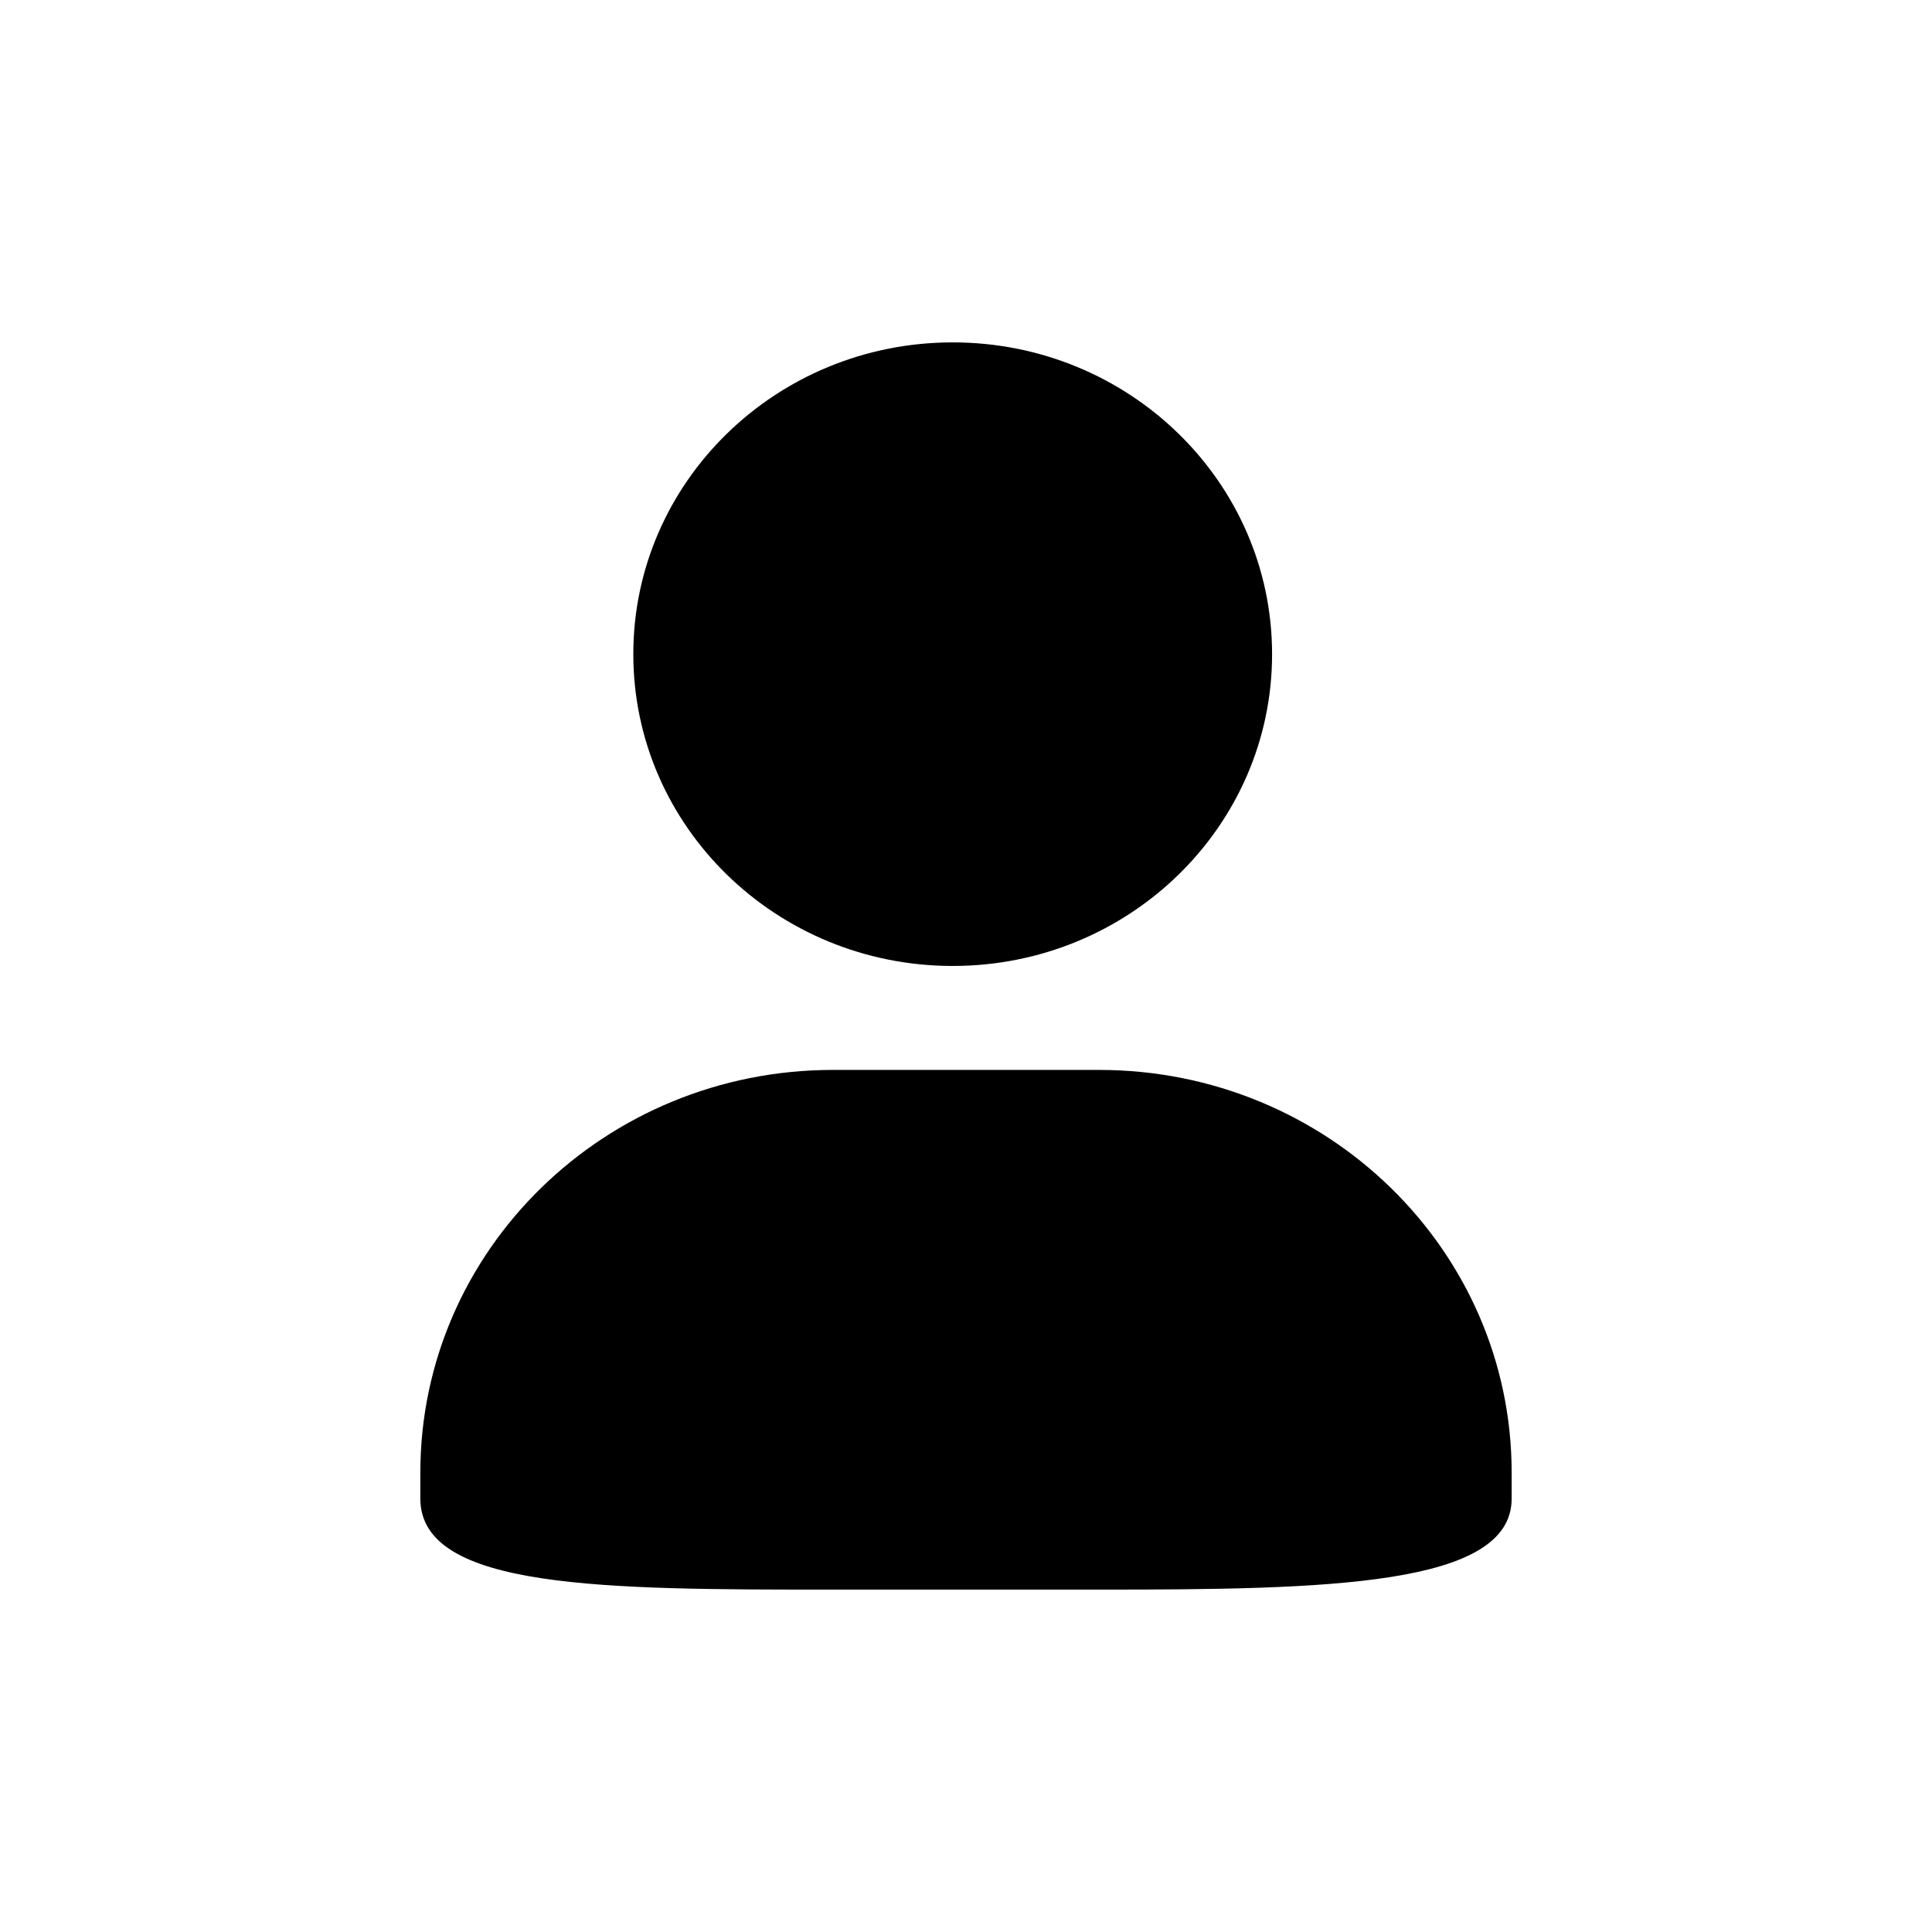
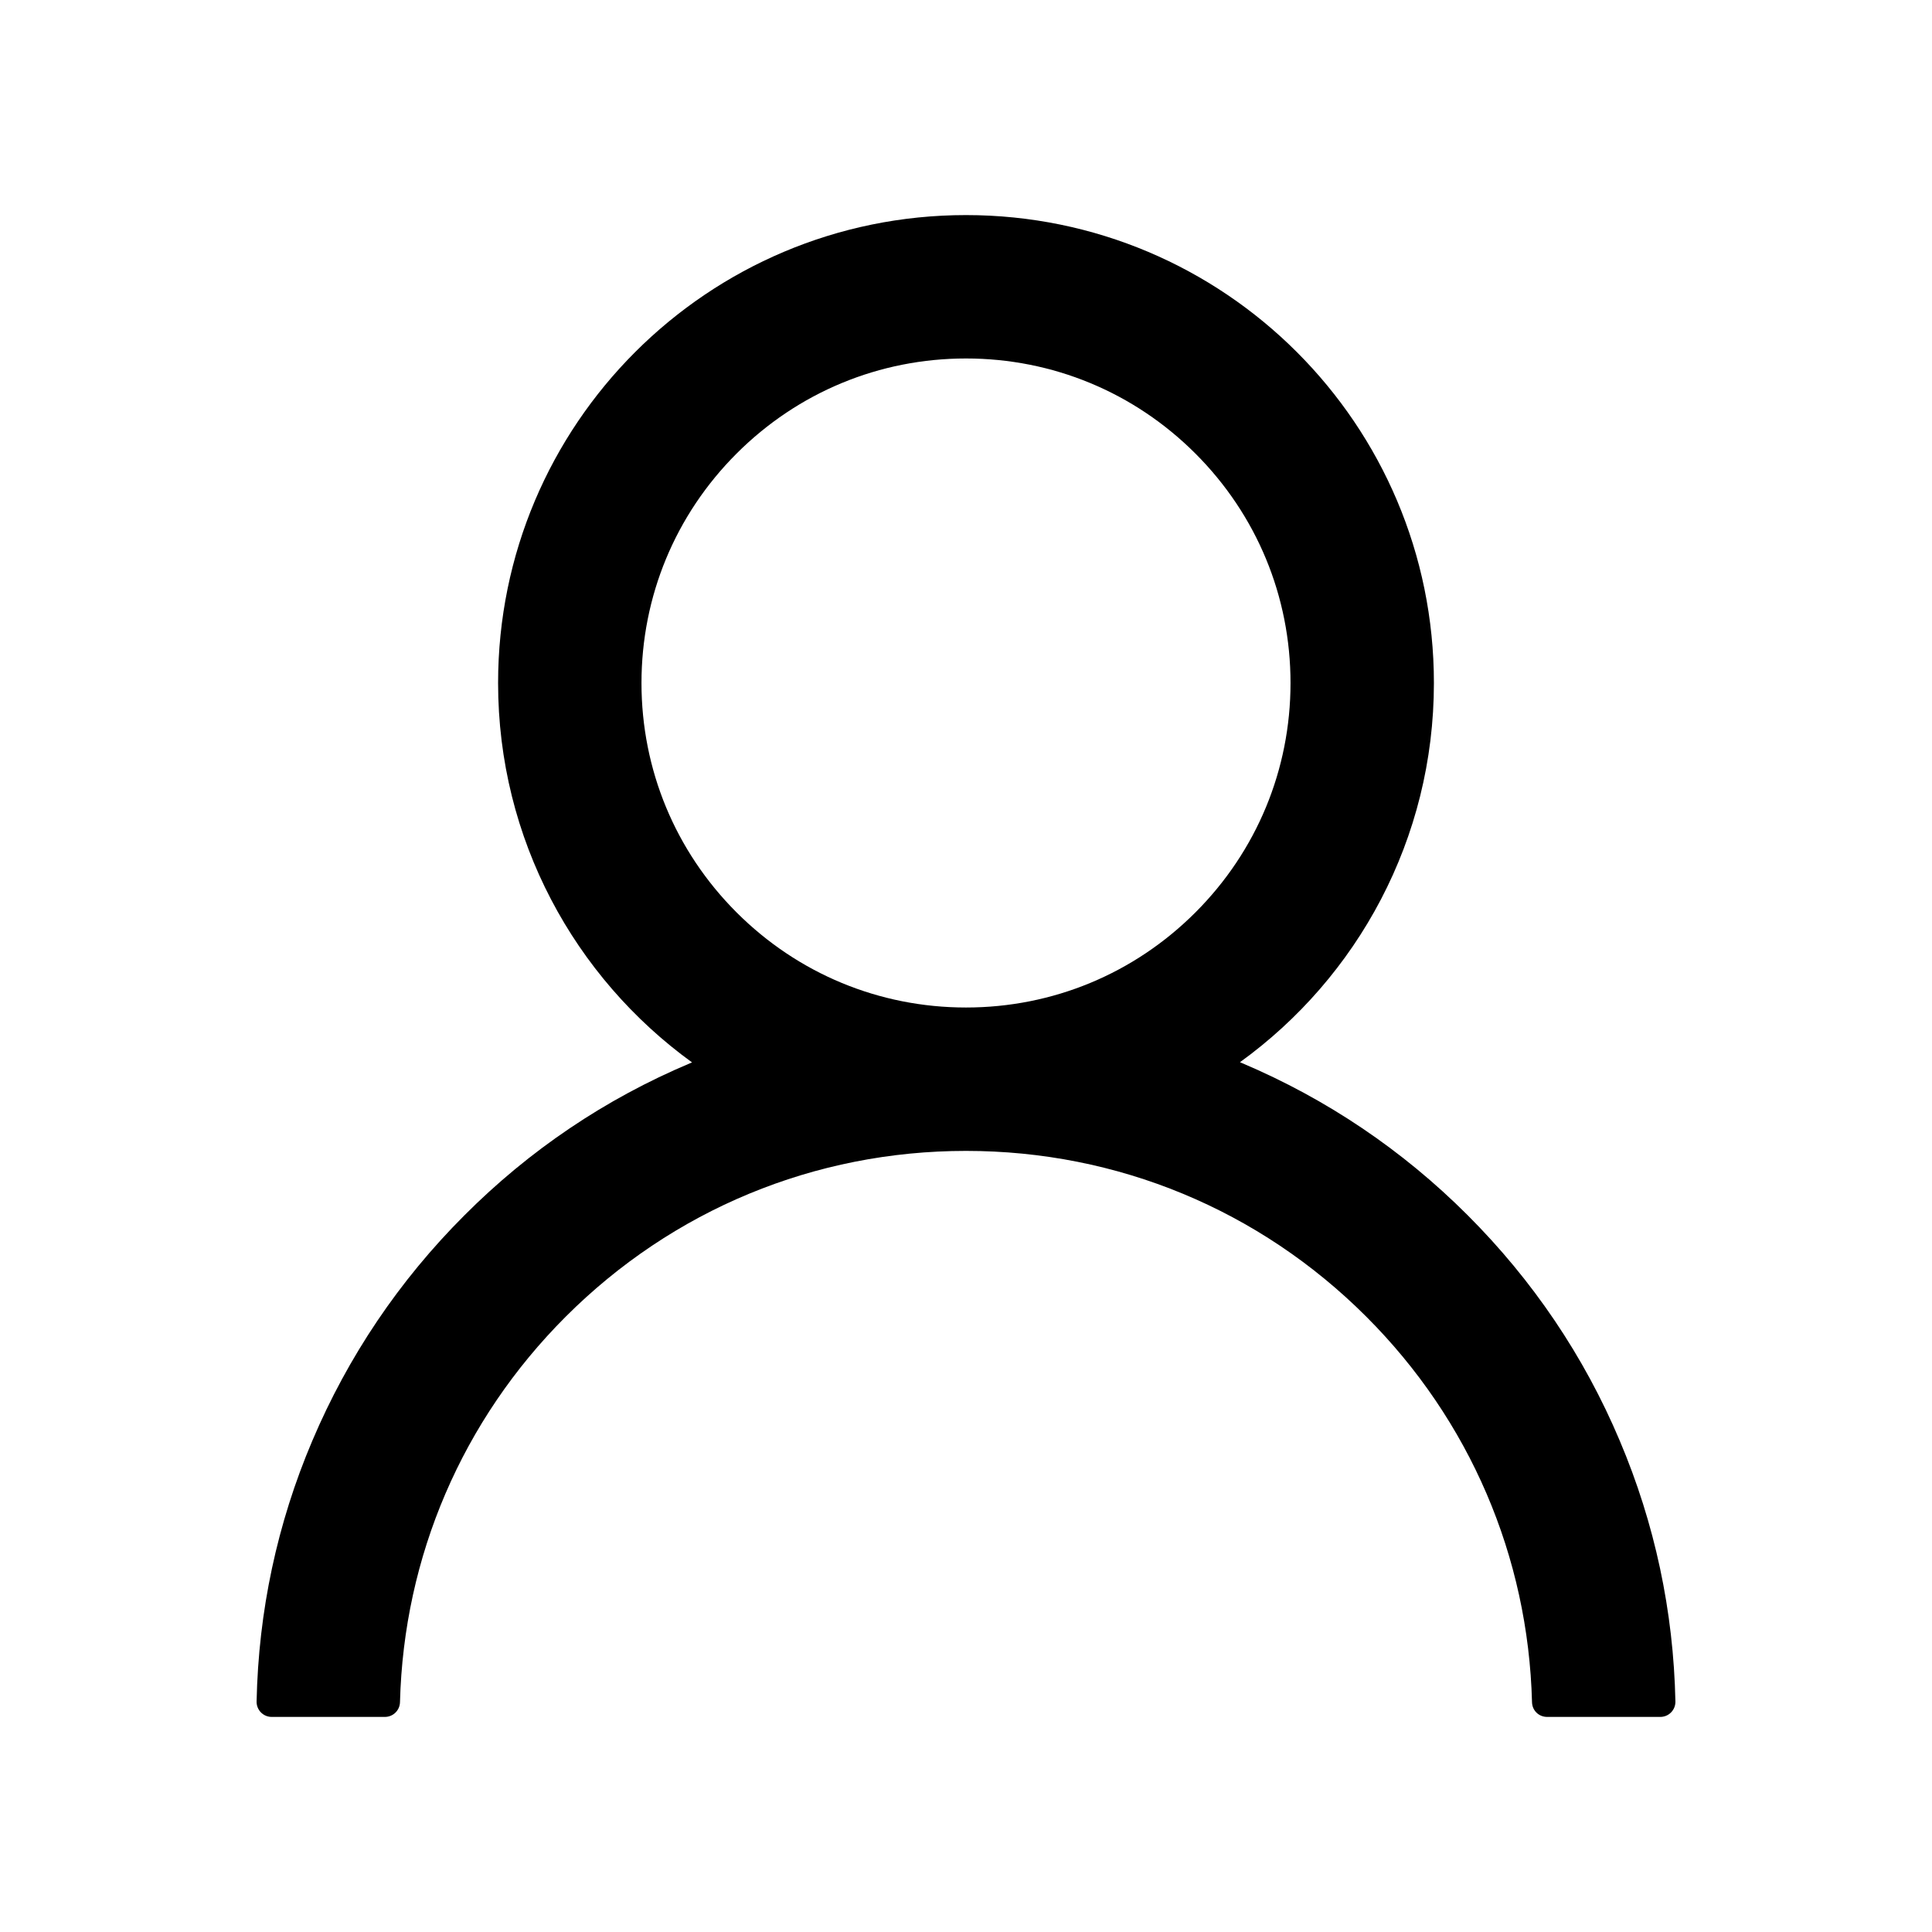
- <svg xmlns="http://www.w3.org/2000/svg" t="1503993891882" class="icon" style="" viewBox="0 0 1024 1024" version="1.1" p-id="7986" width="64" height="64">
+ <svg xmlns="http://www.w3.org/2000/svg" t="1526633101869" class="icon" style="" viewBox="0 0 1024 1024" version="1.1" p-id="3943" width="200" height="200">
  <defs>
    <style type="text/css" />
  </defs>
-   <path d="M504.951 511.98c93.49 0 169.28-74.002 169.28-165.26 0-91.276-75.79-165.248-169.28-165.248-93.486 0-169.287 73.972-169.279 165.248-0.001 91.258 75.793 165.26 169.28 165.26z m77.6 55.098H441.466c-120.767 0-218.678 95.564-218.678 213.45V794.3c0 48.183 97.911 48.229 218.678 48.229H582.55c120.754 0 218.66-1.78 218.66-48.229v-13.77c0-117.887-97.898-213.45-218.66-213.45z" p-id="7987" />
+   <path d="M858.5 763.6c-18.9-44.8-46.1-85-80.6-119.5-34.5-34.5-74.7-61.6-119.5-80.6-0.4-0.2-0.8-0.3-1.2-0.5C719.5 518 760 444.7 760 362c0-137-111-248-248-248S264 225 264 362c0 82.7 40.5 156 102.8 201.1-0.4 0.2-0.8 0.3-1.2 0.5-44.8 18.9-85 46-119.5 80.6-34.5 34.5-61.6 74.7-80.6 119.5C146.9 807.5 137 854 136 901.8c-0.1 4.5 3.5 8.2 8 8.2h60c4.4 0 7.9-3.5 8-7.8 2-77.2 33-149.5 87.8-204.3 56.7-56.7 132-87.9 212.2-87.9s155.5 31.2 212.2 87.9C779 752.7 810 825 812 902.2c0.1 4.4 3.6 7.8 8 7.8h60c4.5 0 8.1-3.7 8-8.2-1-47.8-10.9-94.3-29.5-138.2zM512 534c-45.9 0-89.1-17.9-121.6-50.4S340 407.9 340 362c0-45.9 17.9-89.1 50.4-121.6S466.1 190 512 190s89.1 17.9 121.6 50.4S684 316.1 684 362c0 45.9-17.9 89.1-50.4 121.6S557.9 534 512 534z" p-id="3944" />
</svg>
